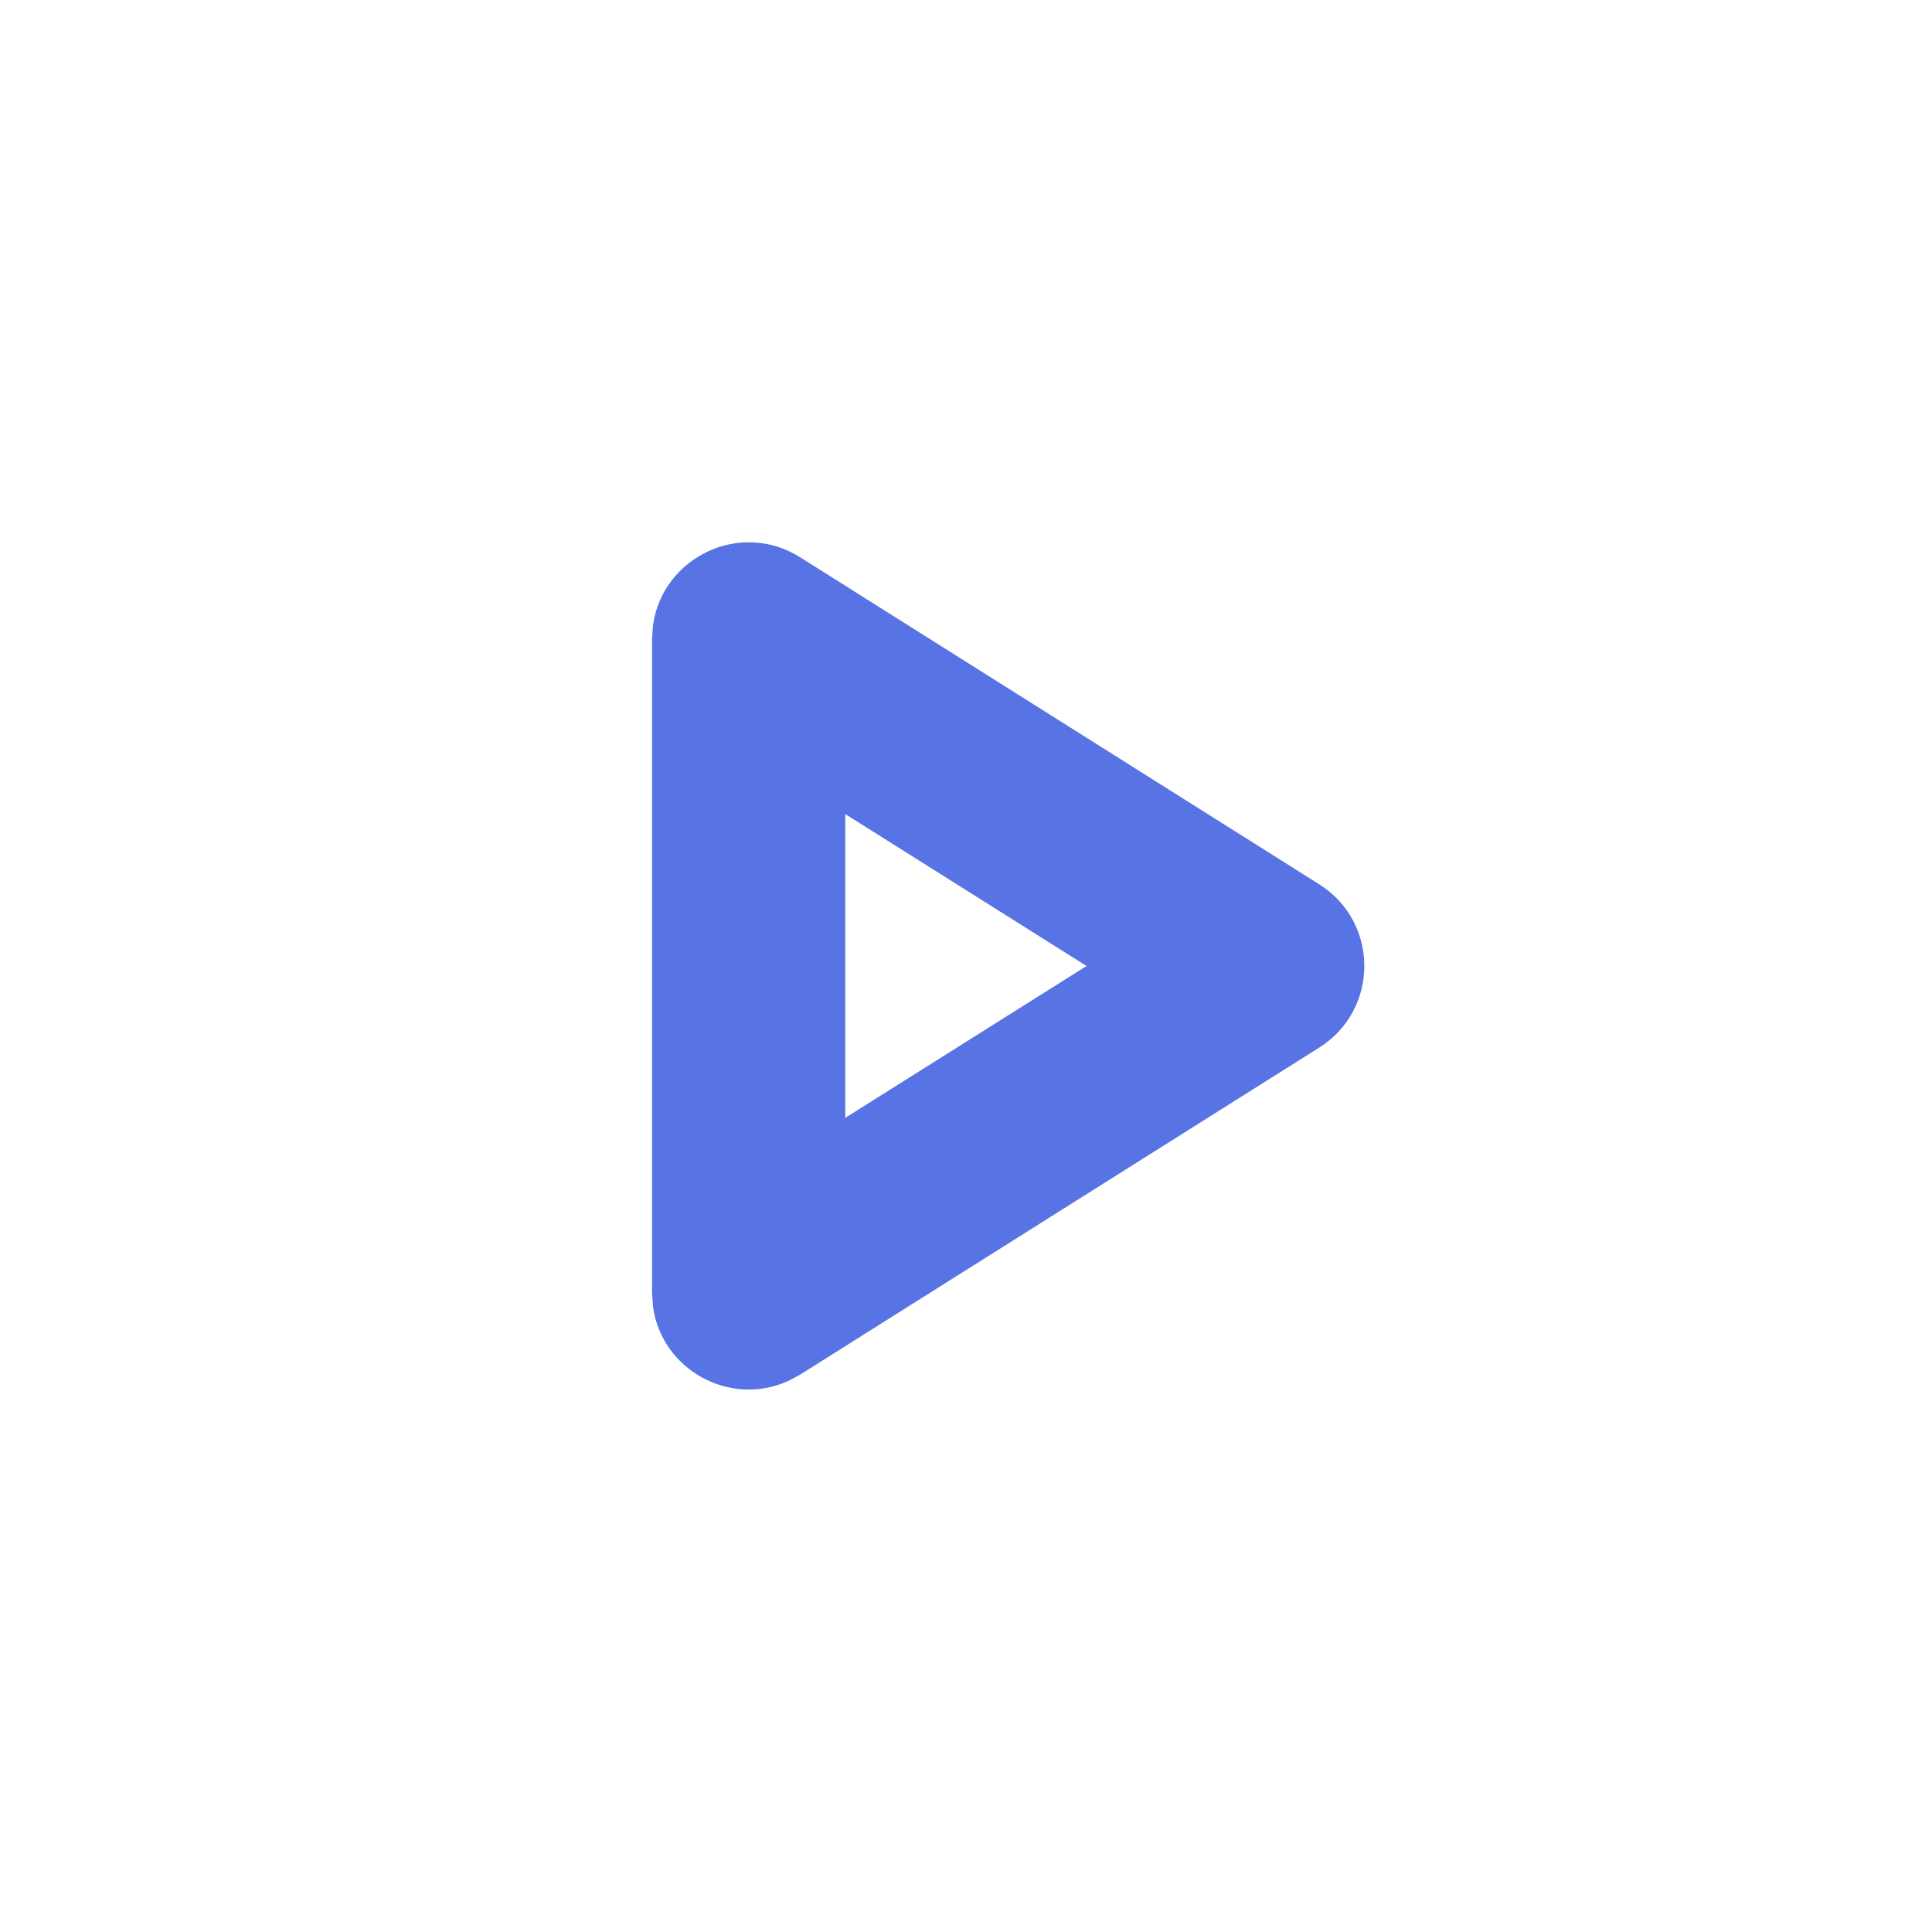
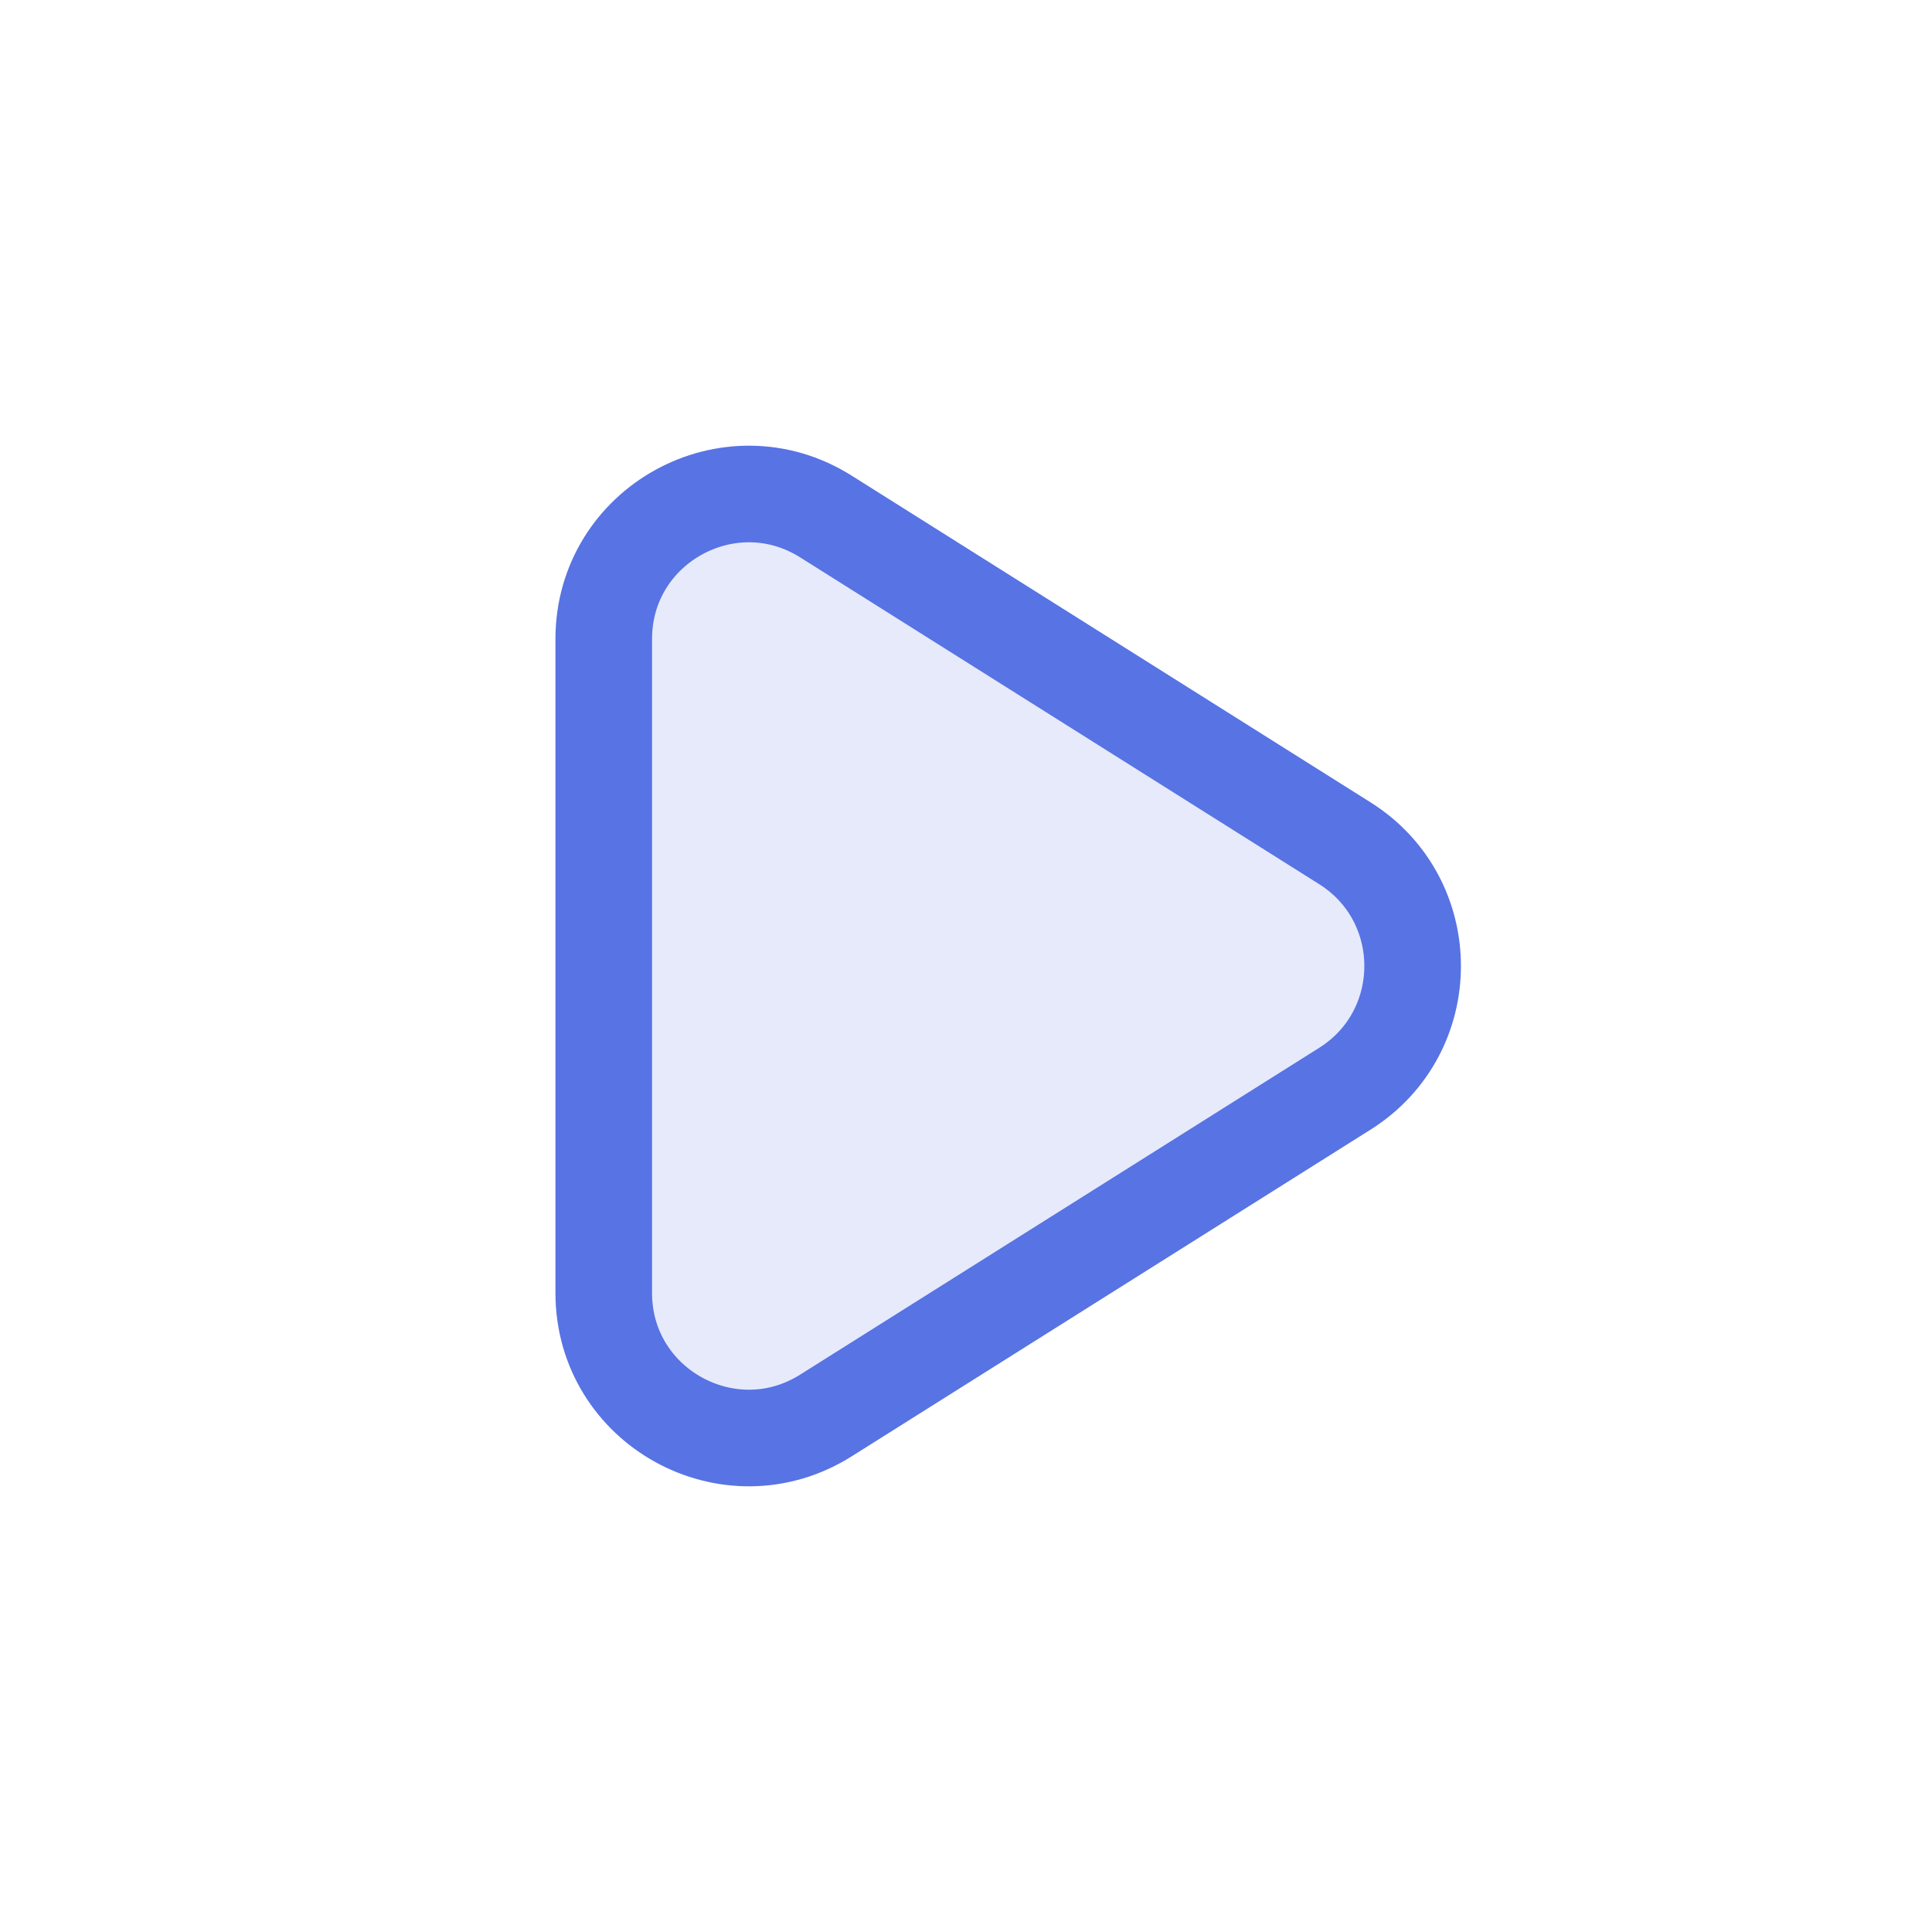
<svg xmlns="http://www.w3.org/2000/svg" width="20" height="20" viewBox="0 0 20 20" fill="none">
-   <path d="M6.76 6.471C6.858 5.772 7.659 5.376 8.283 5.769L13.656 9.154C14.279 9.546 14.279 10.453 13.656 10.845L8.283 14.23L8.161 14.295C7.559 14.57 6.851 14.183 6.76 13.528L6.75 13.384V6.615L6.76 6.471ZM8.75 11.572L11.248 10L8.75 8.427V11.572Z" fill="#5773E4" />
+   <path d="M13.923 8.73C14.857 9.319 14.857 10.681 13.923 11.27L8.55 14.653C7.551 15.282 6.25 14.565 6.25 13.385L6.25 6.615C6.25 5.435 7.551 4.718 8.55 5.347L13.923 8.73Z" fill="#5773E4" fill-opacity="0.15" stroke="#5773E4" />
</svg>
